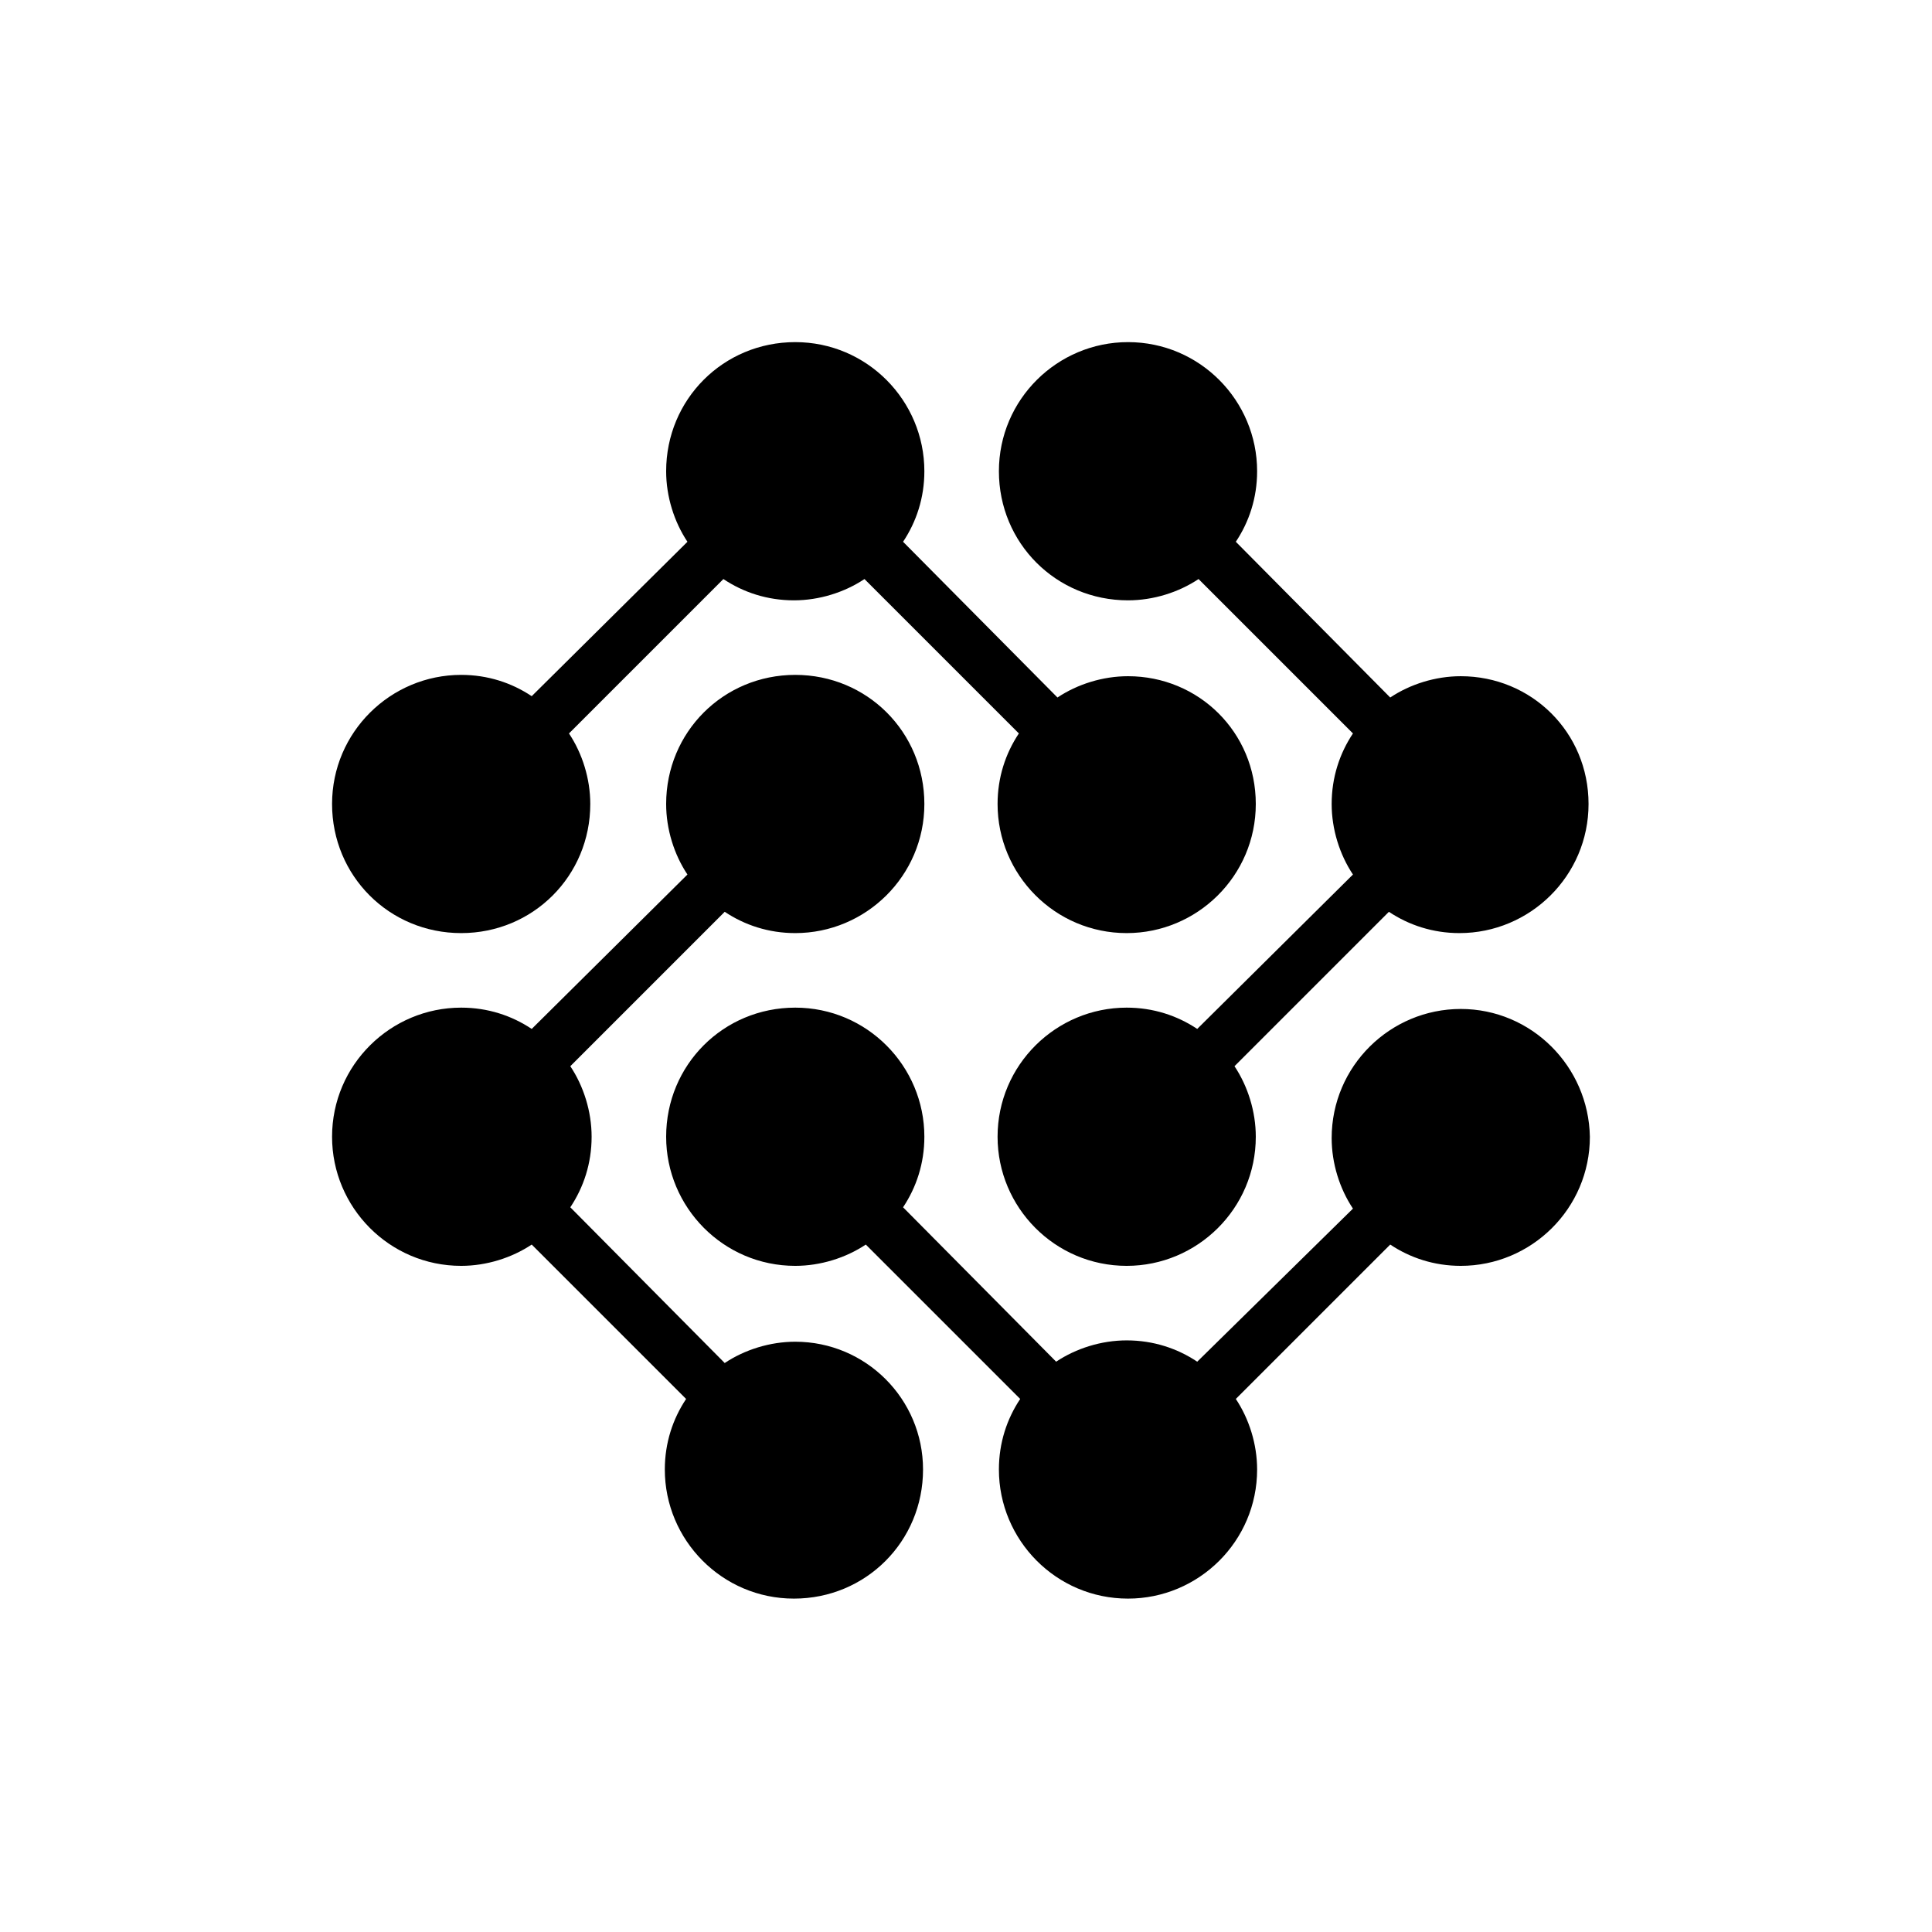
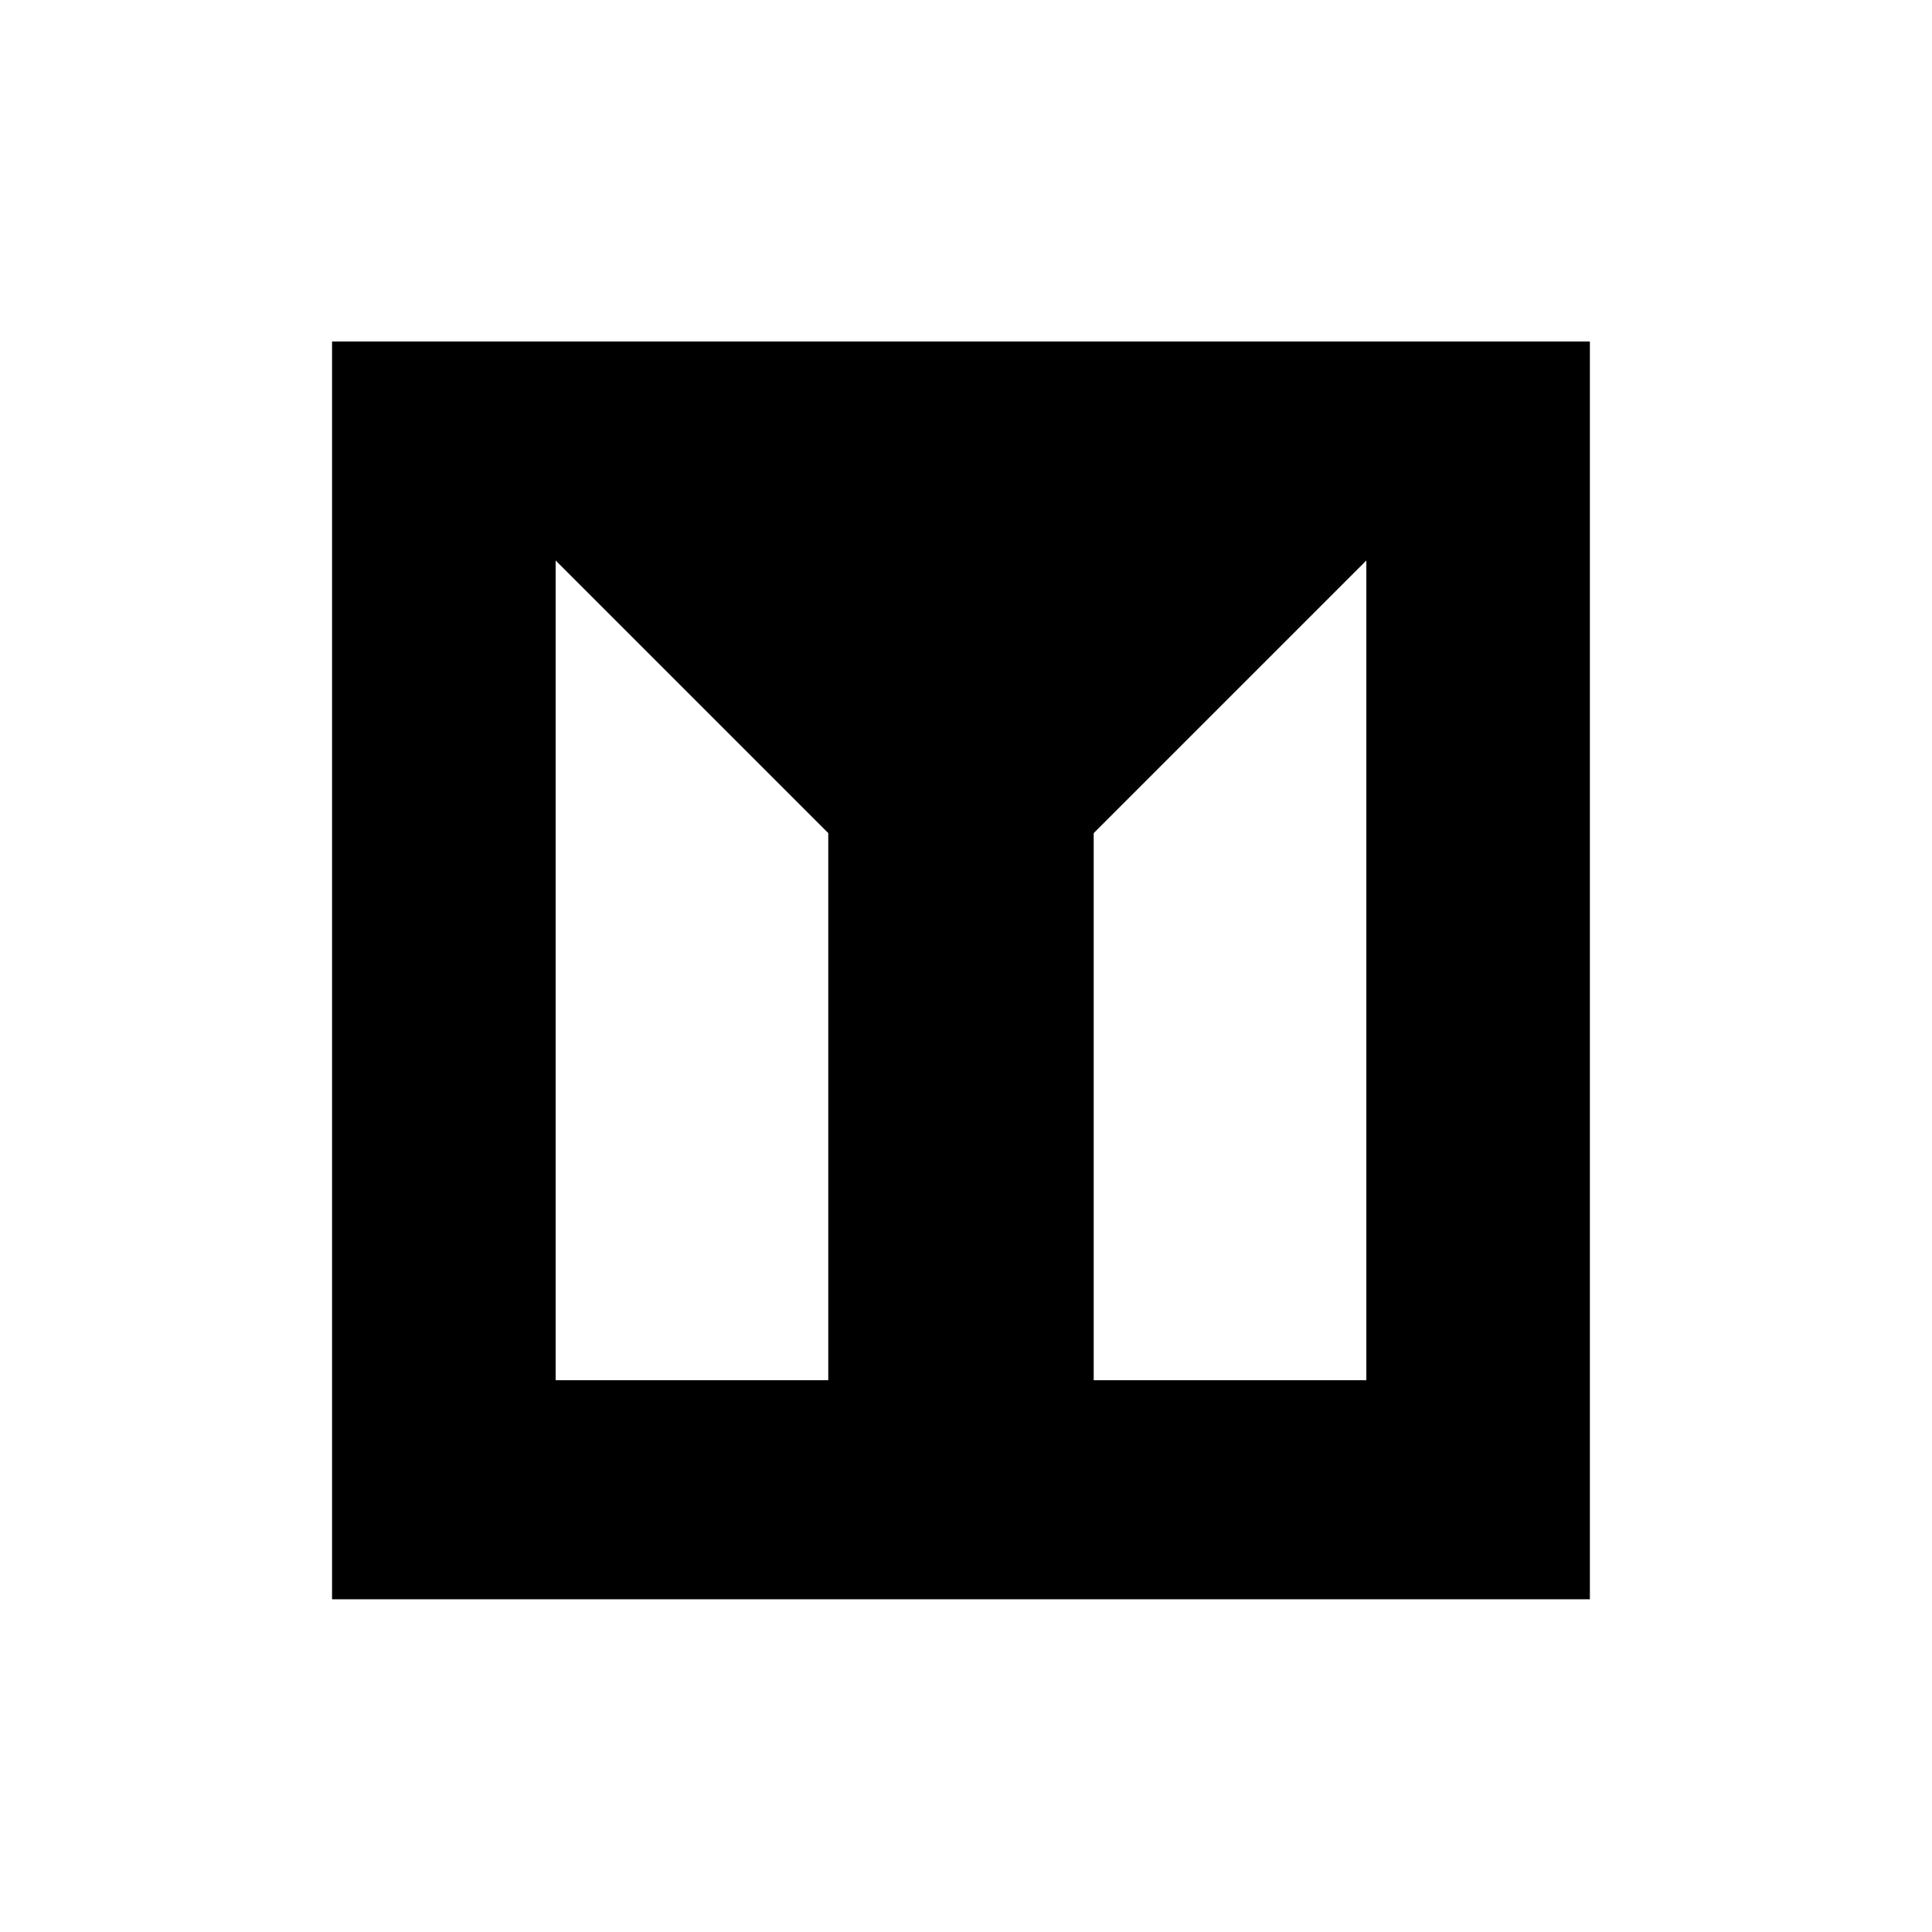
<svg xmlns="http://www.w3.org/2000/svg" width="192" height="192" viewBox="0 0 192 192" fill="none">
-   <path d="M112.101 67.201C109.587 67.201 107.074 67.995 105.09 69.317L89.746 53.841C91.069 51.857 91.862 49.476 91.862 46.831C91.862 39.82 86.175 34 79.032 34C71.889 34 66.201 39.688 66.201 46.831C66.201 49.344 66.995 51.857 68.317 53.841L52.841 69.185C50.857 67.862 48.476 67.069 45.831 67.069C38.82 67.069 33 72.757 33 79.9C33 87.042 38.688 92.73 45.831 92.73C52.974 92.73 58.661 87.042 58.661 79.9C58.661 77.386 57.868 74.873 56.545 72.889L71.889 57.545C73.873 58.868 76.254 59.661 78.9 59.661C81.413 59.661 83.926 58.868 85.91 57.545L101.254 72.889C99.931 74.873 99.138 77.254 99.138 79.9C99.138 86.91 104.825 92.73 111.968 92.73C118.979 92.73 124.799 87.042 124.799 79.9C124.799 72.757 119.111 67.201 112.101 67.201ZM145.169 100.27C138.159 100.27 132.339 105.958 132.339 113.101C132.339 115.614 133.132 118.127 134.455 120.111L118.979 135.323C116.995 134 114.614 133.206 111.968 133.206C109.455 133.206 106.942 134 104.958 135.323L89.746 119.979C91.069 117.995 91.862 115.614 91.862 112.968C91.862 105.958 86.175 100.138 79.032 100.138C71.889 100.138 66.201 105.825 66.201 112.968C66.201 119.979 71.889 125.799 79.032 125.799C81.545 125.799 84.058 125.005 86.042 123.683L101.386 139.026C100.063 141.011 99.27 143.392 99.27 146.037C99.27 153.048 104.958 158.868 112.101 158.868C119.111 158.868 124.931 153.18 124.931 146.037C124.931 143.524 124.138 141.011 122.815 139.026L138.159 123.683C140.143 125.005 142.524 125.799 145.169 125.799C152.18 125.799 158 120.111 158 112.968C157.868 105.958 152.18 100.27 145.169 100.27Z" fill="black" />
-   <path d="M79.032 133.339C76.519 133.339 74.005 134.132 72.021 135.455L56.677 119.979C58 117.995 58.794 115.614 58.794 112.968C58.794 110.455 58 107.942 56.677 105.958L72.021 90.614C74.005 91.936 76.386 92.73 79.032 92.73C86.042 92.73 91.862 87.042 91.862 79.9C91.862 72.757 86.175 67.069 79.032 67.069C71.889 67.069 66.201 72.757 66.201 79.9C66.201 82.413 66.995 84.926 68.317 86.91L52.841 102.254C50.857 100.931 48.476 100.138 45.831 100.138C38.82 100.138 33 105.825 33 112.968C33 119.979 38.688 125.799 45.831 125.799C48.344 125.799 50.857 125.005 52.841 123.683L68.185 139.026C66.862 141.011 66.069 143.392 66.069 146.037C66.069 153.048 71.757 158.868 78.9 158.868C86.042 158.868 91.73 153.18 91.73 146.037C91.73 139.026 86.042 133.339 79.032 133.339ZM145.169 67.201C142.656 67.201 140.143 67.995 138.159 69.317L122.815 53.841C124.138 51.857 124.931 49.476 124.931 46.831C124.931 39.82 119.243 34 112.101 34C105.09 34 99.27 39.688 99.27 46.831C99.27 53.974 104.958 59.661 112.101 59.661C114.614 59.661 117.127 58.868 119.111 57.545L134.455 72.889C133.132 74.873 132.339 77.254 132.339 79.9C132.339 82.413 133.132 84.926 134.455 86.91L118.979 102.254C116.995 100.931 114.614 100.138 111.968 100.138C104.958 100.138 99.138 105.825 99.138 112.968C99.138 119.979 104.825 125.799 111.968 125.799C118.979 125.799 124.799 120.111 124.799 112.968C124.799 110.455 124.005 107.942 122.683 105.958L138.026 90.614C140.011 91.936 142.392 92.73 145.037 92.73C152.048 92.73 157.868 87.042 157.868 79.9C157.868 72.757 152.18 67.201 145.169 67.201Z" fill="black" />
+   <path d="M33 158.934H158V33.934H33V158.934ZM108.691 82.793L135.785 55.7V137.165H108.691V82.793ZM55.219 55.7L82.312 82.793V137.165H55.219V55.7Z" fill="black" />
</svg>
